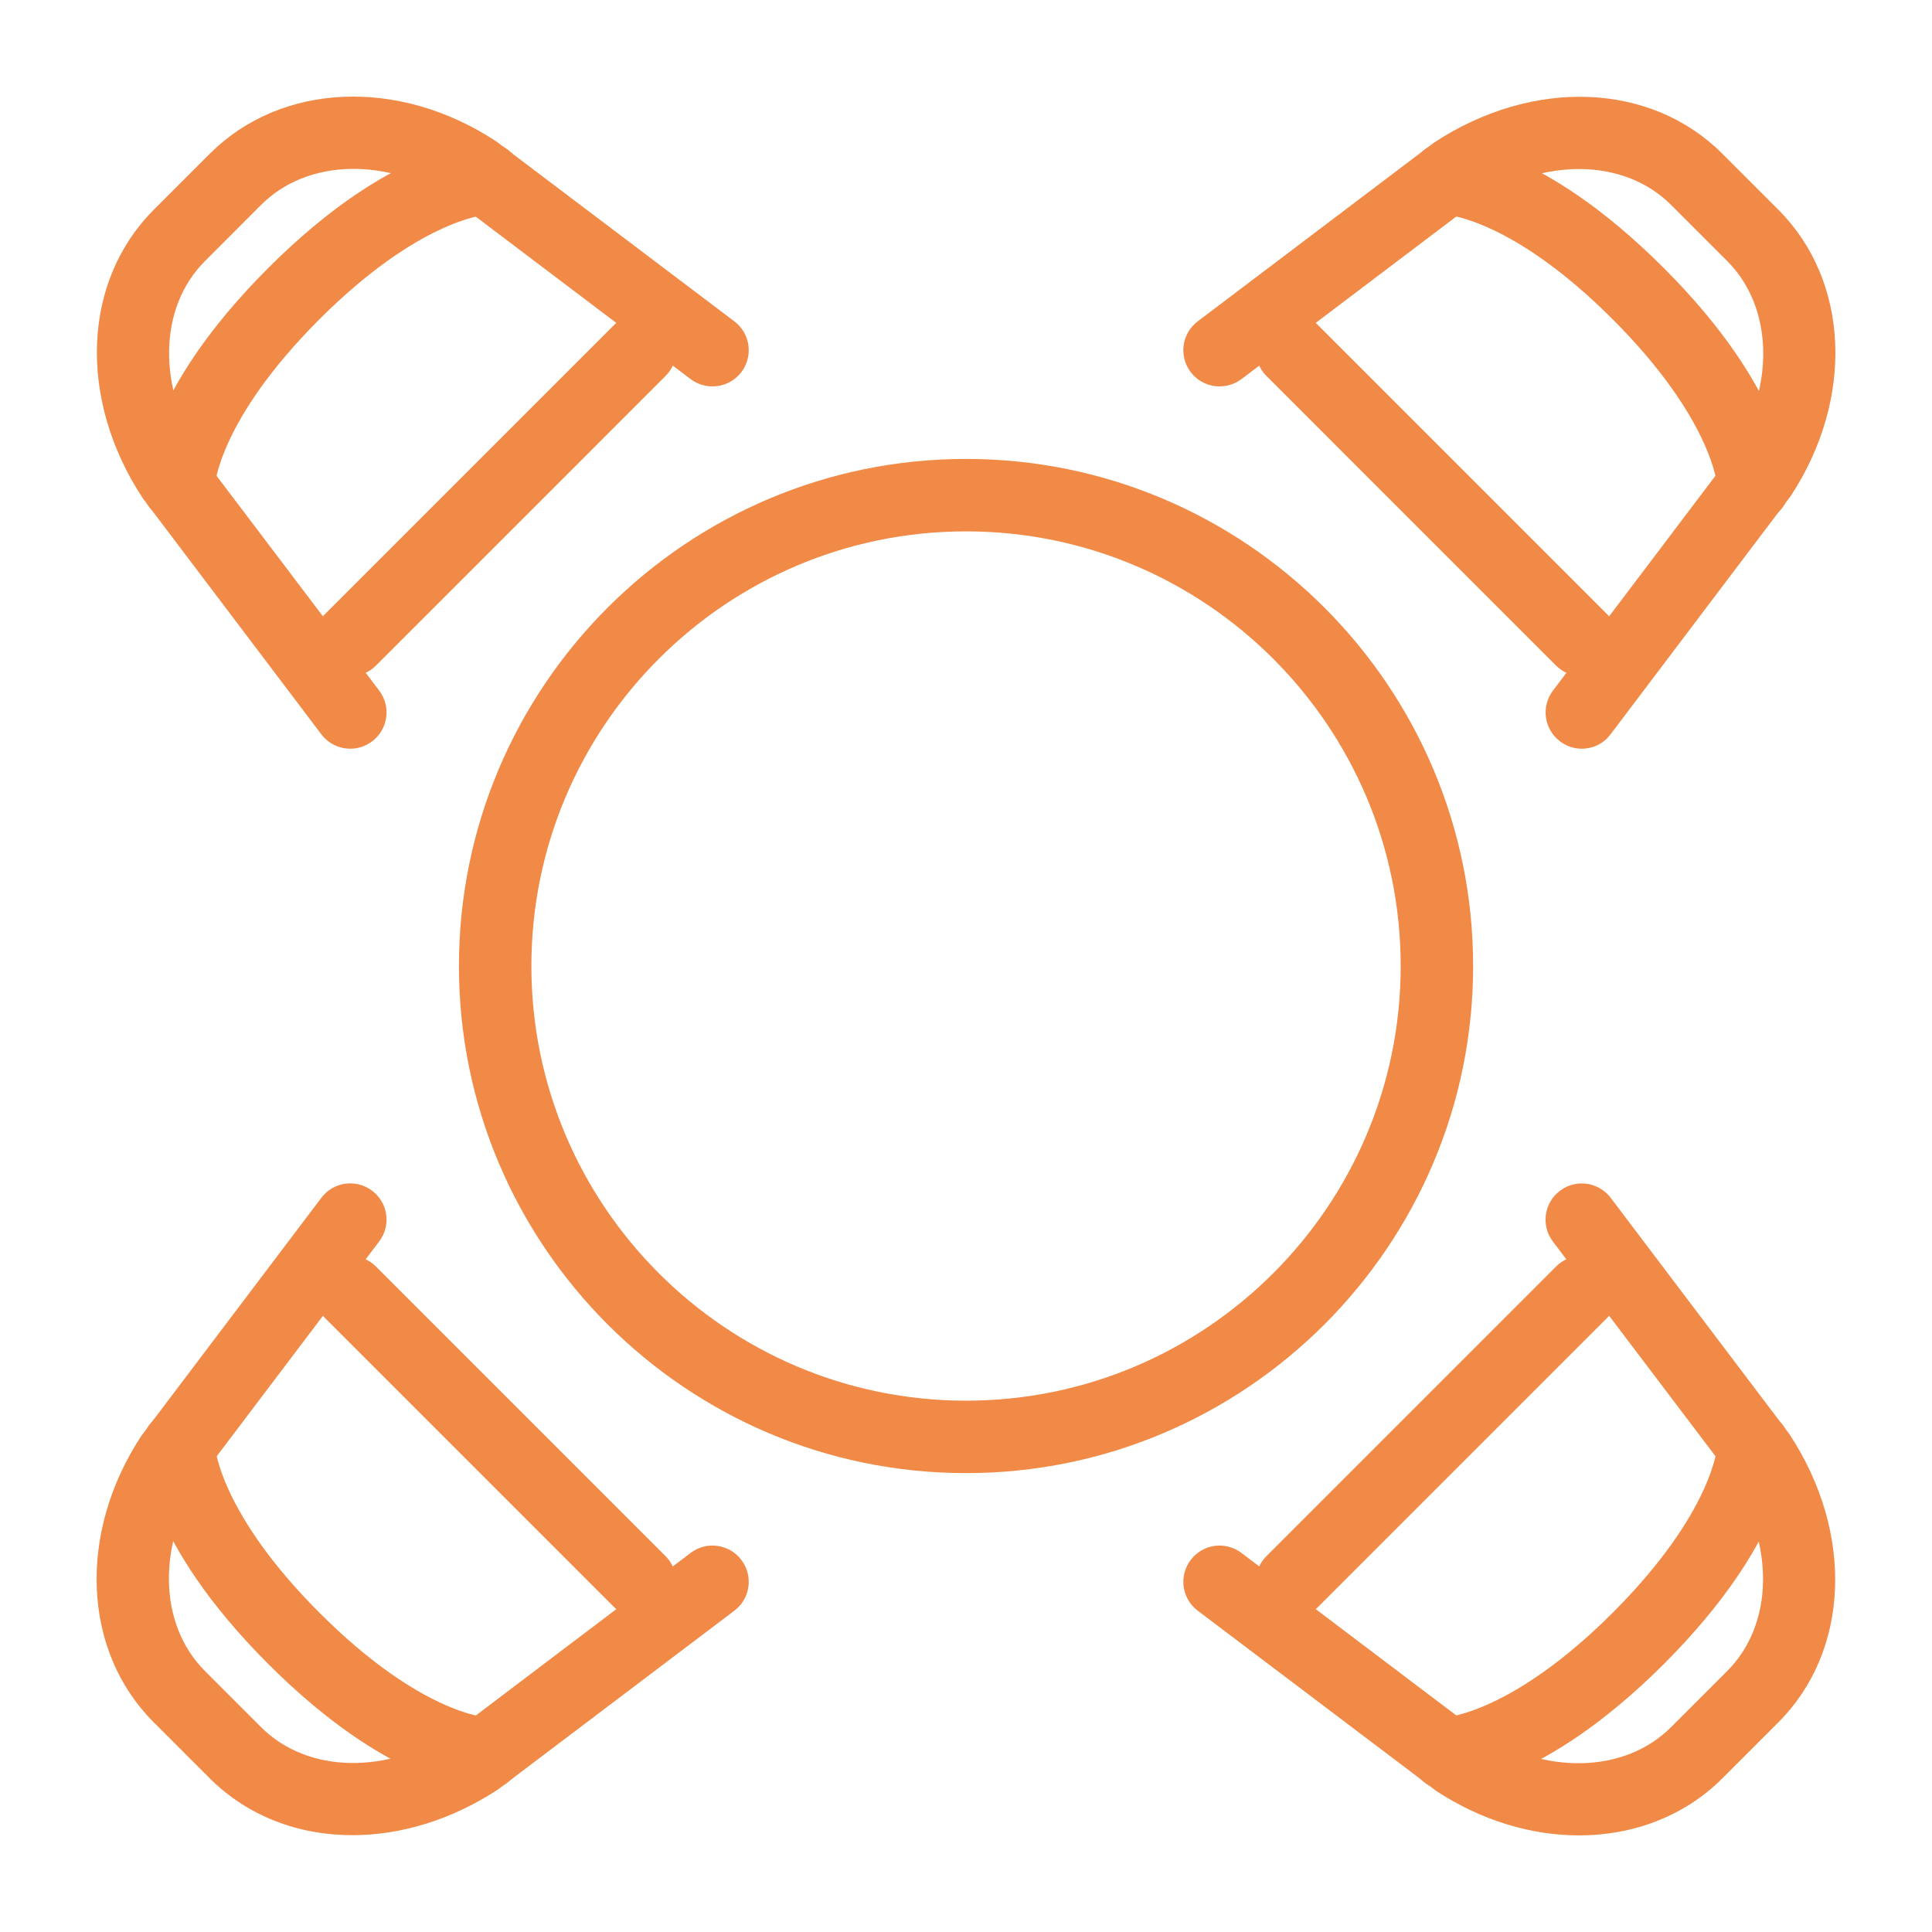
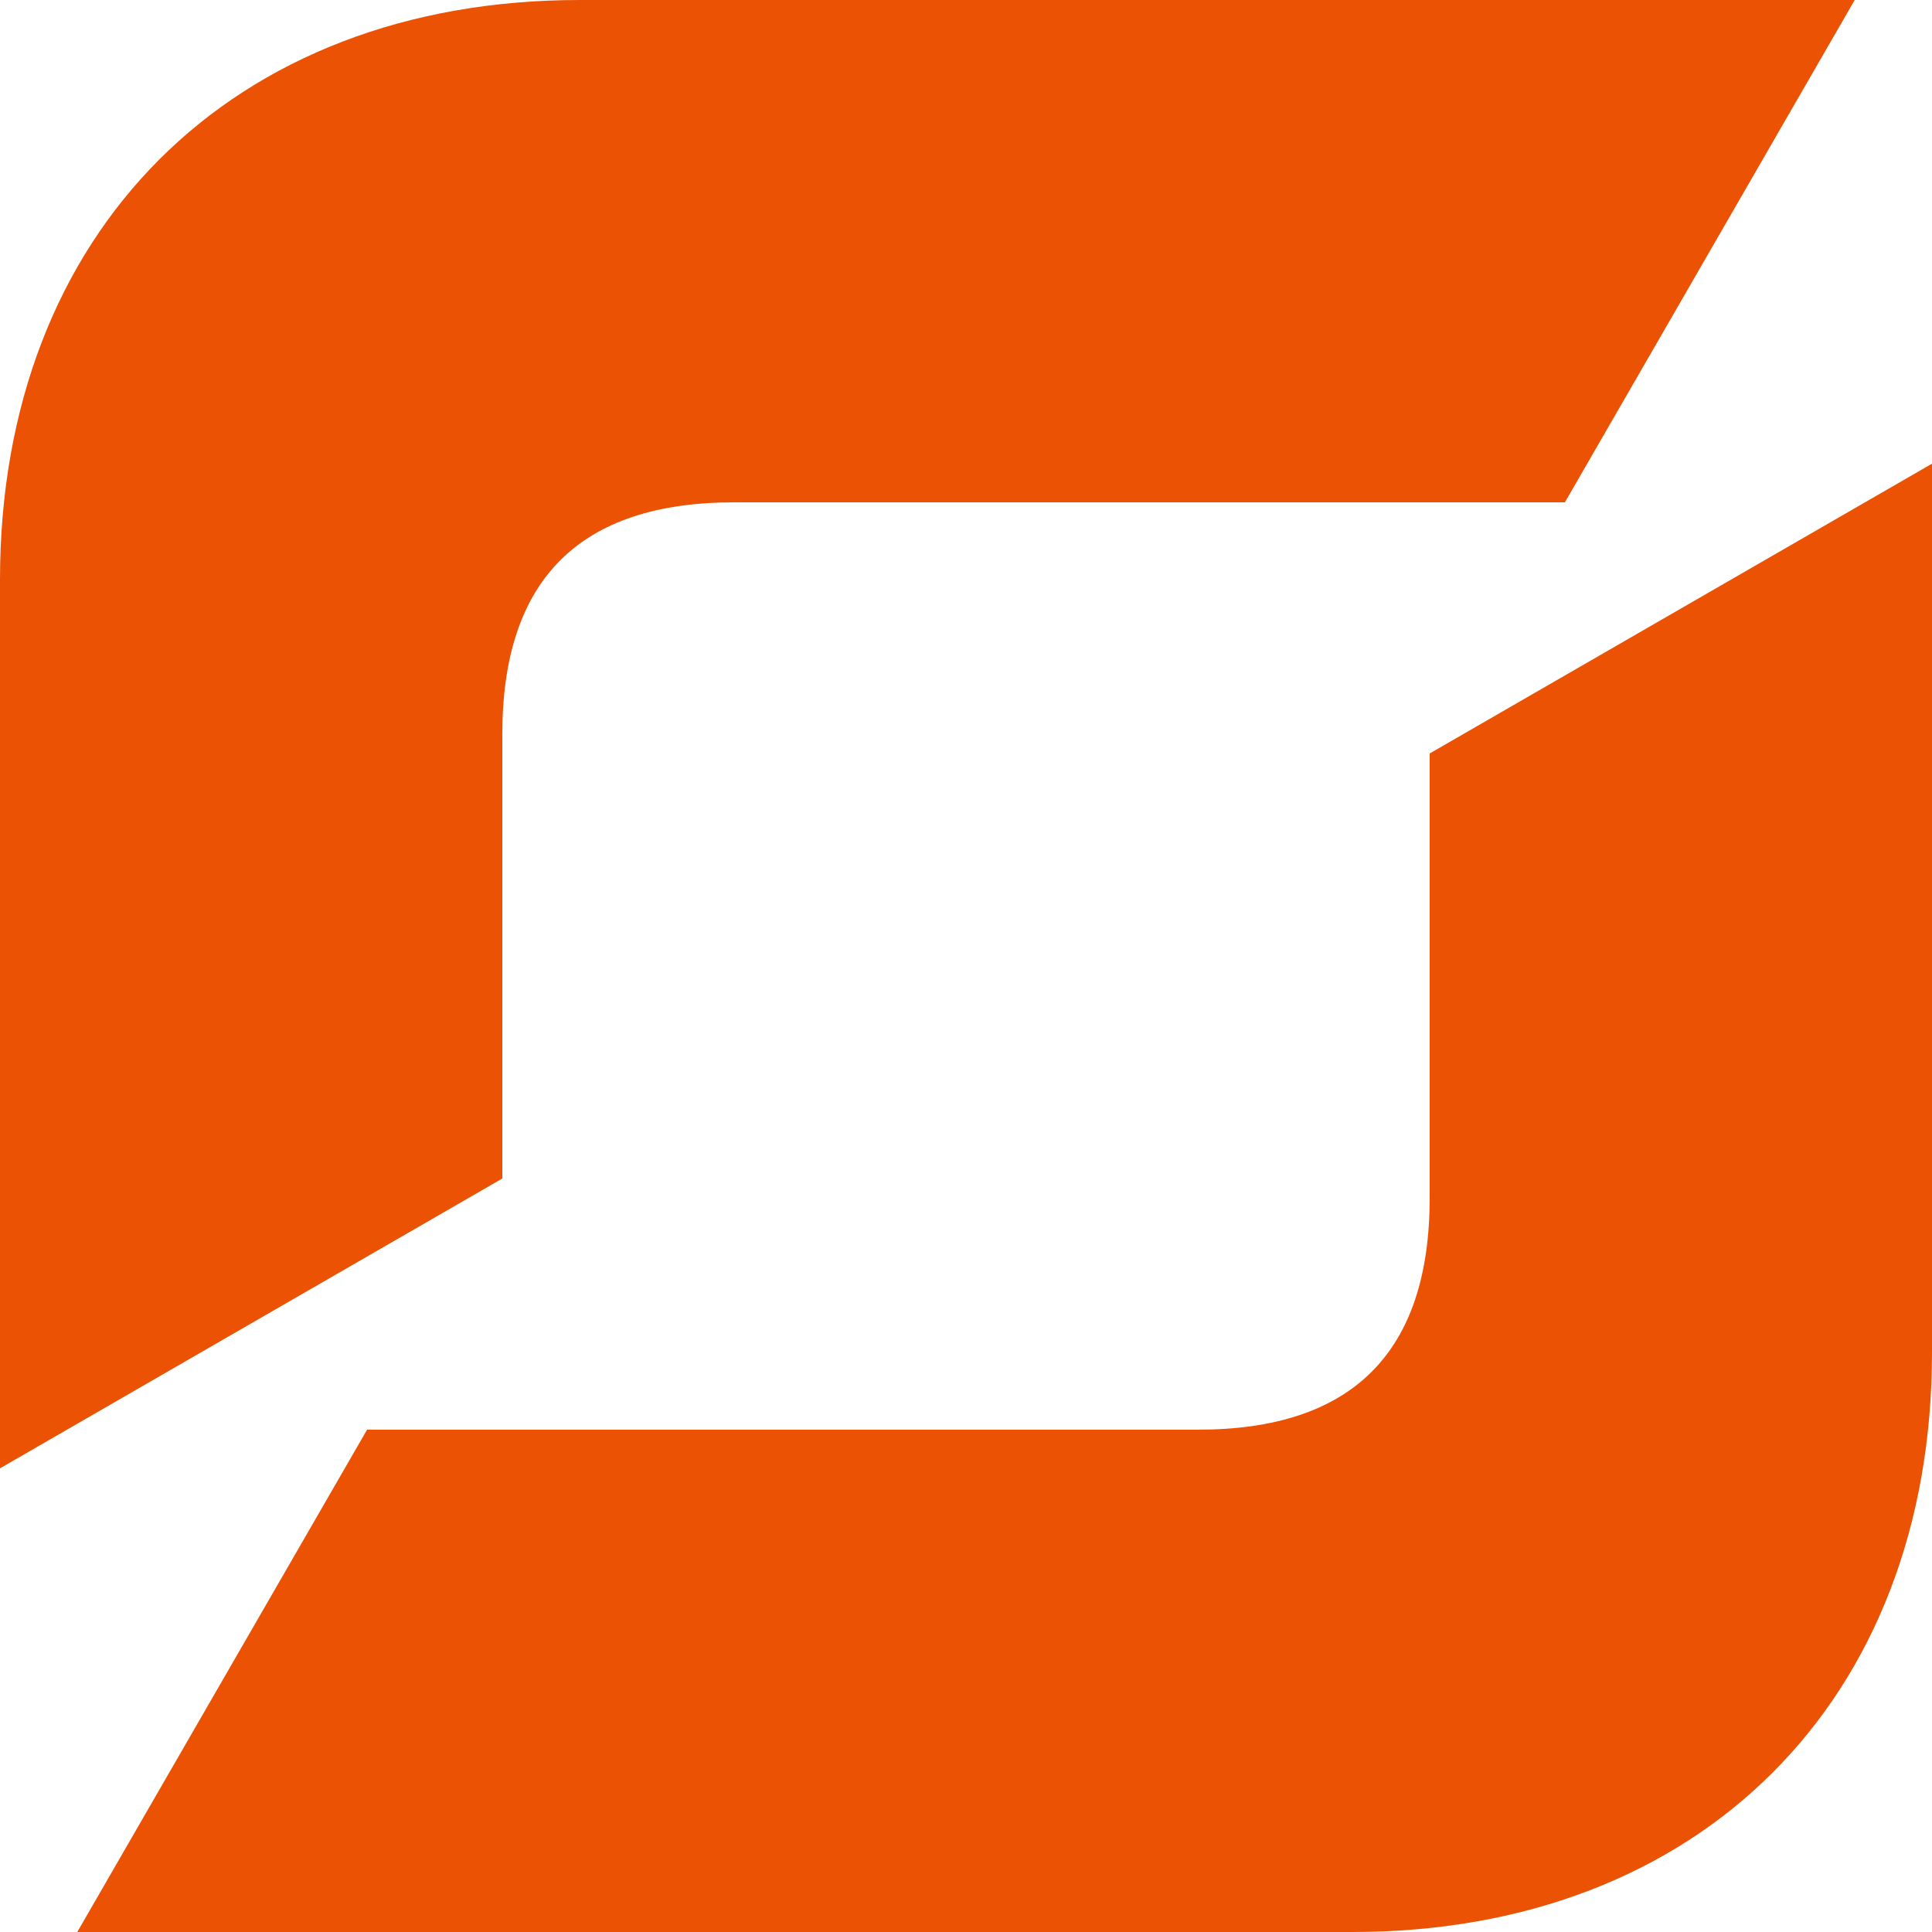
- <svg xmlns="http://www.w3.org/2000/svg" width="1200" height="1200" version="1.1">
-   <g transform="scale(44.99504) translate(1.335302, 1.335124)">
-     <g fill="#f18a47">
-       <g>
-         <g>
-           <g>
-             <path d="M12,19c-3.86,0-7-3.141-7-7s3.14-7,7-7s7,3.141,7,7S15.86,19,12,19z M12,6c-3.309,0-6,2.691-6,6s2.691,6,6,6s6-2.691,6-6     S15.309,6,12,6z" />
-           </g>
-           <g>
-             <g>
-               <path d="M20.462,24.001c-0.656,0-1.346-0.203-1.973-0.615l-3.291-2.487c-0.22-0.166-0.264-0.479-0.097-0.7      s0.479-0.265,0.701-0.097l3.263,2.468c0.915,0.598,2.023,0.581,2.667-0.063l0.775-0.775c0.644-0.644,0.661-1.752,0.043-2.695      l-2.449-3.234c-0.167-0.221-0.123-0.534,0.097-0.7c0.22-0.167,0.533-0.124,0.701,0.097l2.468,3.263      c0.899,1.371,0.828,2.996-0.154,3.978l-0.775,0.775C21.916,23.736,21.21,24.001,20.462,24.001z" />
-             </g>
-             <g>
-               <path d="M18.629,23.371c-0.276,0-0.5-0.224-0.5-0.5c0-0.272,0.218-0.494,0.49-0.5c0.039-0.003,0.945-0.082,2.308-1.444      c1.39-1.391,1.444-2.298,1.444-2.307c0.012-0.271,0.219-0.493,0.509-0.485c0.271,0.006,0.49,0.22,0.491,0.491      c0.001,0.129-0.042,1.312-1.737,3.008C19.945,23.322,18.759,23.371,18.629,23.371z" />
-             </g>
-             <g>
-               <path d="M16.5,21c-0.128,0-0.256-0.049-0.354-0.146c-0.195-0.195-0.195-0.512,0-0.707l4-4c0.195-0.195,0.512-0.195,0.707,0      s0.195,0.512,0,0.707l-4,4C16.756,20.951,16.628,21,16.5,21z" />
-             </g>
-           </g>
-           <g>
-             <g>
-               <path d="M3.5,9C3.349,9,3.2,8.932,3.101,8.802L0.633,5.539c-0.899-1.371-0.828-2.996,0.154-3.978l0.775-0.775      c0.982-0.981,2.607-1.054,3.949-0.172l3.291,2.487c0.22,0.166,0.264,0.479,0.097,0.7c-0.167,0.22-0.481,0.263-0.701,0.097      L4.935,1.431C4.02,0.833,2.912,0.85,2.269,1.493L1.494,2.269C0.85,2.912,0.833,4.021,1.45,4.964l2.449,3.234      c0.167,0.221,0.123,0.534-0.097,0.7C3.711,8.967,3.605,9,3.5,9z" />
-             </g>
-             <g>
-               <path d="M1.129,5.865c-0.003,0-0.006,0-0.009,0c-0.271-0.006-0.49-0.22-0.491-0.491C0.628,5.245,0.67,4.063,2.366,2.366      c1.688-1.688,2.875-1.737,3.005-1.737c0.276,0,0.5,0.224,0.5,0.5c0,0.272-0.218,0.494-0.49,0.5      C5.343,1.632,4.436,1.711,3.073,3.073C1.683,4.464,1.629,5.371,1.629,5.38C1.617,5.648,1.396,5.865,1.129,5.865z" />
-             </g>
-             <g>
-               <path d="M3.5,8C3.372,8,3.244,7.951,3.146,7.854c-0.195-0.195-0.195-0.512,0-0.707l4-4c0.195-0.195,0.512-0.195,0.707,0      s0.195,0.512,0,0.707l-4,4C3.756,7.951,3.628,8,3.5,8z" />
-             </g>
-           </g>
-           <g>
-             <g>
-               <path d="M3.529,23.998c-0.747,0-1.447-0.264-1.968-0.784l-0.775-0.775c-0.982-0.981-1.053-2.606-0.173-3.949l2.488-3.291      c0.167-0.221,0.479-0.264,0.701-0.097c0.22,0.166,0.264,0.479,0.097,0.7l-2.468,3.263c-0.598,0.915-0.581,2.023,0.063,2.667      l0.775,0.775c0.644,0.643,1.752,0.661,2.694,0.043l3.235-2.448c0.22-0.168,0.534-0.124,0.701,0.097      c0.167,0.221,0.123,0.534-0.097,0.7l-3.263,2.468C4.894,23.79,4.193,23.998,3.529,23.998z" />
-             </g>
-             <g>
-               <path d="M5.371,23.371c-0.146,0-1.323-0.056-3.004-1.737c-1.688-1.688-1.737-2.875-1.737-3.005c0-0.276,0.224-0.5,0.5-0.5      c0.273,0,0.495,0.219,0.5,0.489c0.002,0.039,0.082,0.946,1.444,2.309c1.39,1.391,2.297,1.444,2.307,1.444      c0.271,0.012,0.49,0.237,0.485,0.509s-0.219,0.489-0.49,0.491C5.373,23.371,5.372,23.371,5.371,23.371z M1.629,18.629h0.01      H1.629z" />
-             </g>
-             <g>
-               <path d="M7.5,21c-0.128,0-0.256-0.049-0.354-0.146l-4-4c-0.195-0.195-0.195-0.512,0-0.707s0.512-0.195,0.707,0l4,4      c0.195,0.195,0.195,0.512,0,0.707C7.756,20.951,7.628,21,7.5,21z" />
-             </g>
-           </g>
-           <g>
-             <g>
-               <path d="M20.5,9c-0.105,0-0.211-0.033-0.301-0.102c-0.22-0.166-0.264-0.479-0.097-0.7l2.468-3.263      c0.598-0.915,0.581-2.023-0.063-2.667l-0.775-0.775C21.088,0.85,19.98,0.832,19.037,1.45l-3.235,2.448      c-0.222,0.166-0.534,0.123-0.701-0.097c-0.167-0.221-0.123-0.534,0.097-0.7l3.263-2.468c1.372-0.9,2.995-0.83,3.977,0.152      l0.775,0.775c0.982,0.981,1.053,2.606,0.173,3.949l-2.488,3.291C20.8,8.932,20.651,9,20.5,9z" />
-             </g>
-             <g>
-               <path d="M22.871,5.871c-0.273,0-0.495-0.219-0.5-0.489c-0.002-0.039-0.082-0.946-1.444-2.309      c-1.39-1.391-2.297-1.444-2.307-1.444c-0.271-0.012-0.49-0.237-0.485-0.509s0.219-0.489,0.49-0.491      c0.139-0.008,1.31,0.039,3.008,1.737c1.688,1.688,1.737,2.875,1.737,3.005C23.371,5.647,23.147,5.871,22.871,5.871z" />
-             </g>
-             <g>
-               <path d="M20.5,8c-0.128,0-0.256-0.049-0.354-0.146l-4-4c-0.195-0.195-0.195-0.512,0-0.707s0.512-0.195,0.707,0l4,4      c0.195,0.195,0.195,0.512,0,0.707C20.756,7.951,20.628,8,20.5,8z" />
-             </g>
-           </g>
-         </g>
-       </g>
-     </g>
-   </g>
+ <svg xmlns="http://www.w3.org/2000/svg" viewBox="0 0 100 100" fill-rule="evenodd">
+   <path fill="#eb5204" d="M30 0H96L81 26H38C30 26 26 30 26 38V61L0 76V30C0 12 12 0 30 0Z M70 100H4L19 74H62C70 74 74 70 74 62V39L100 24V70C100 88 88 100 70 100Z" />
</svg>
